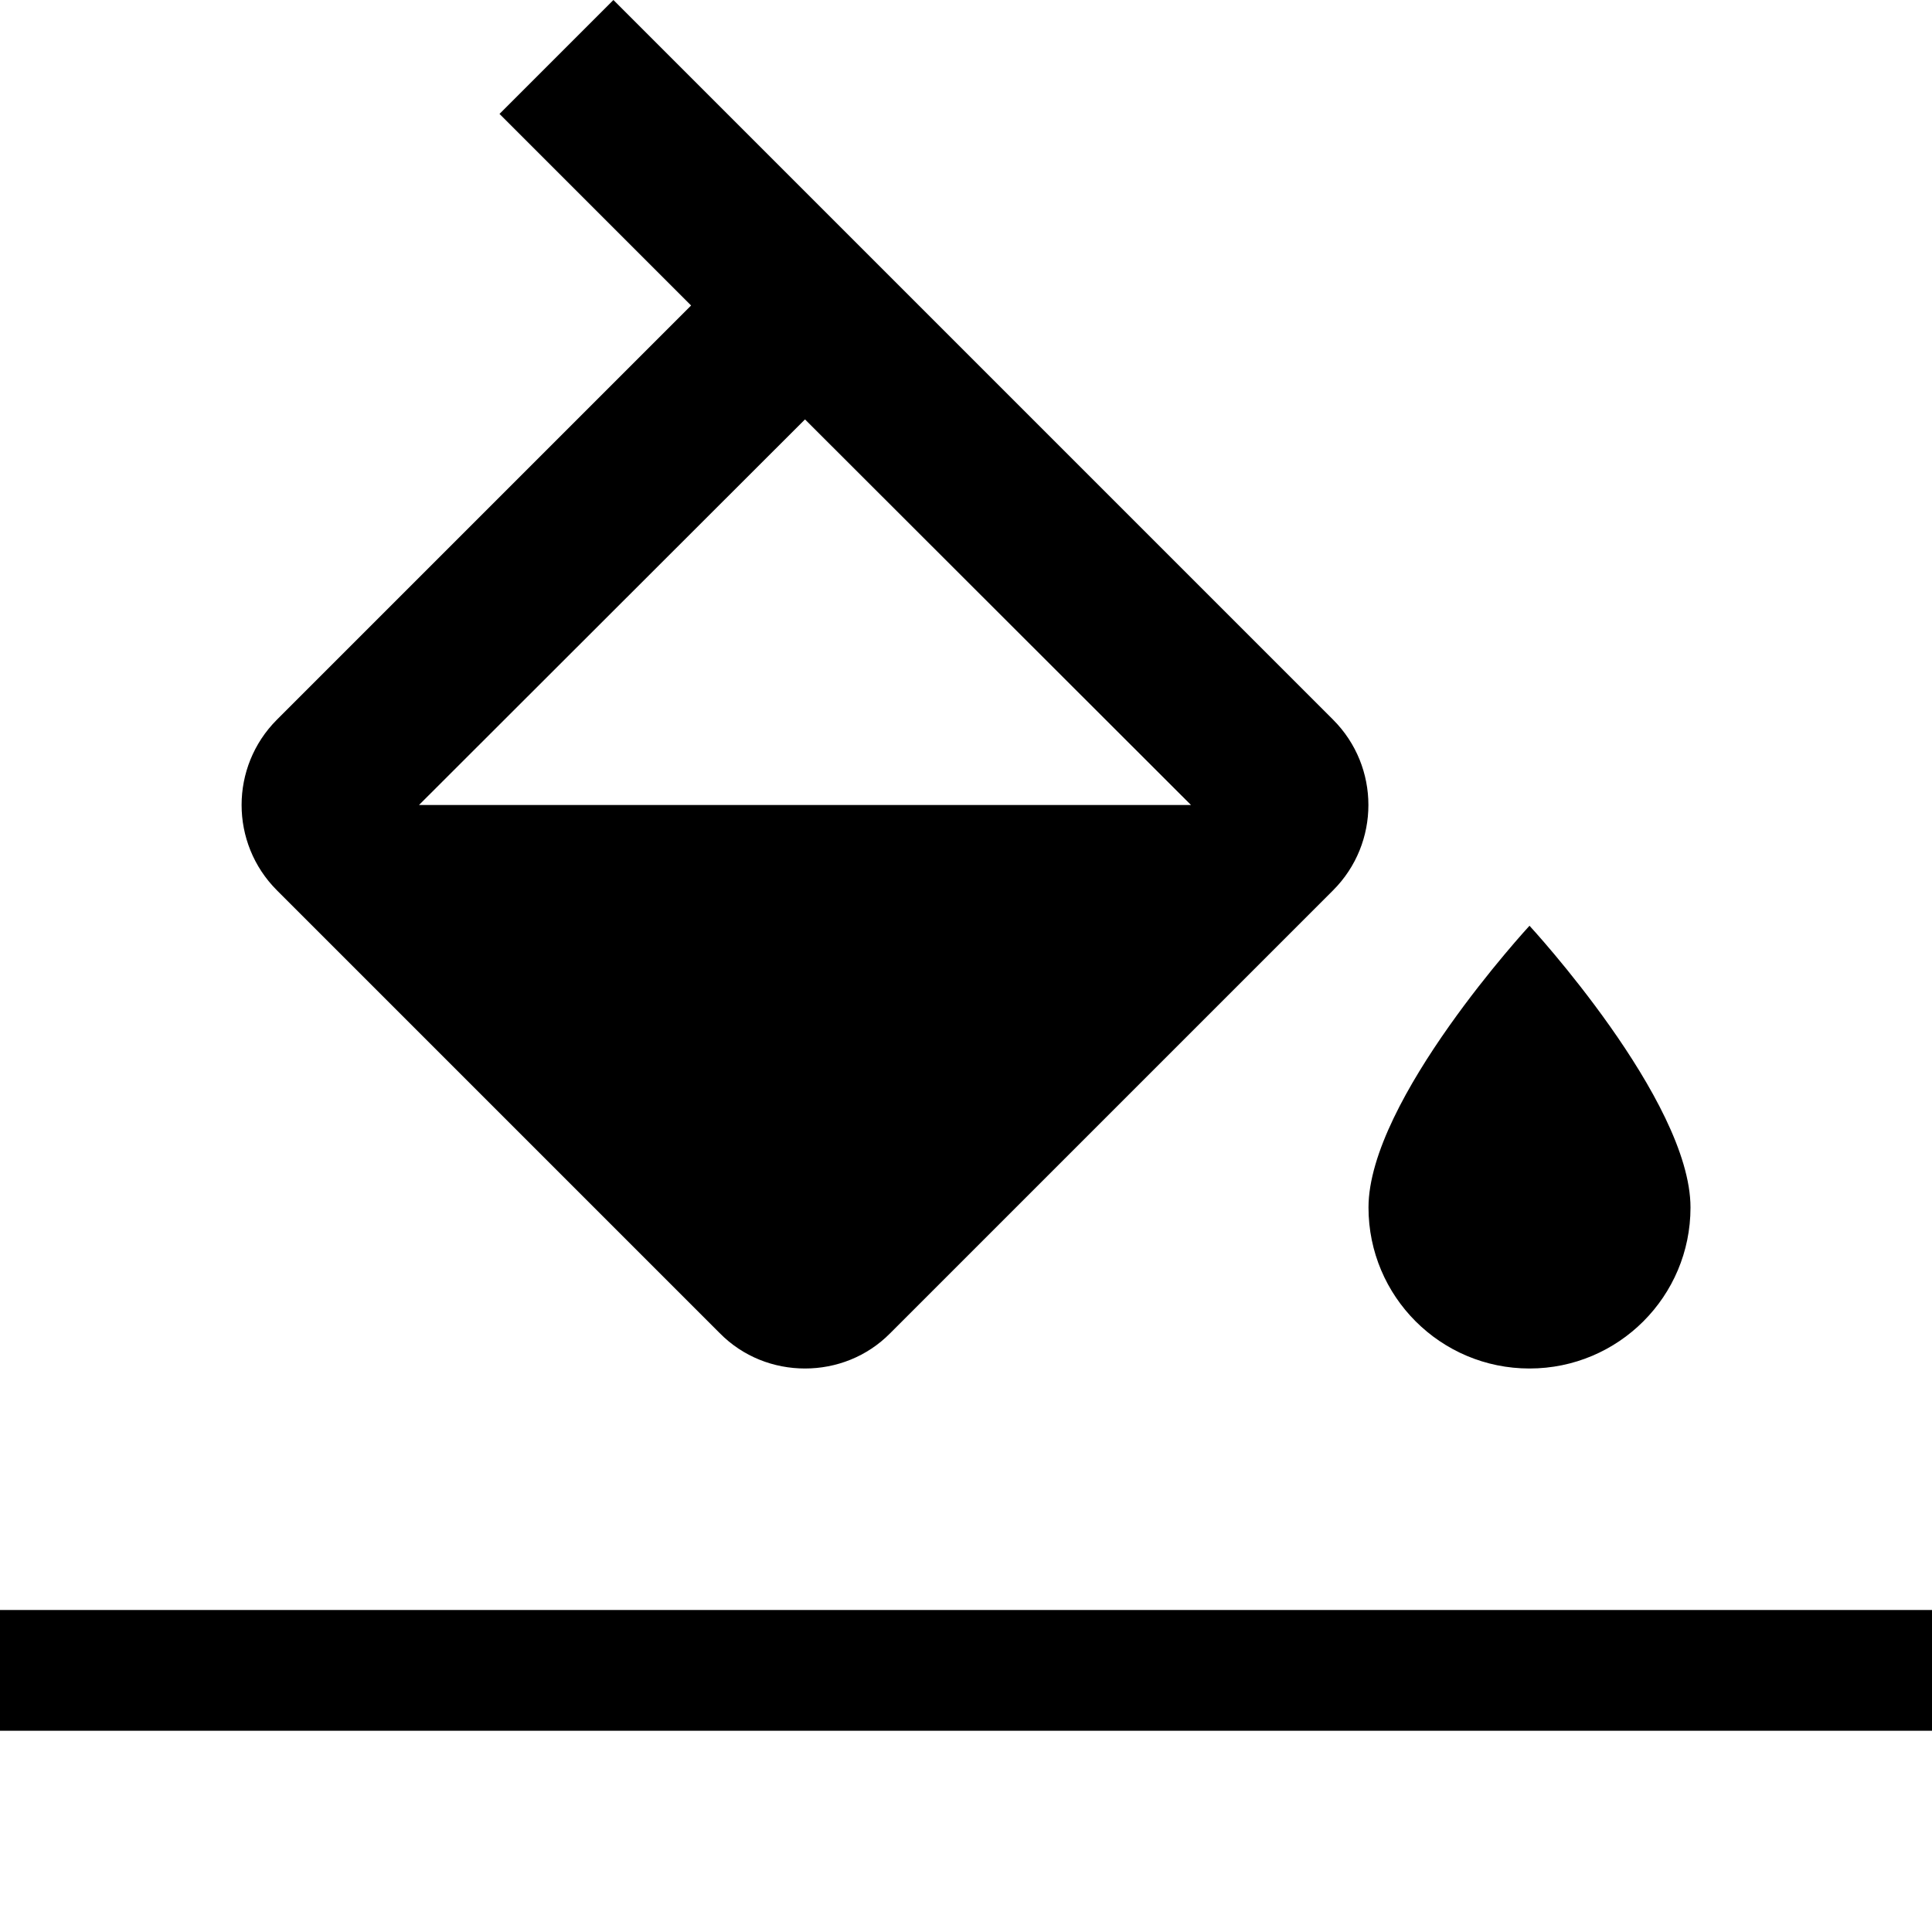
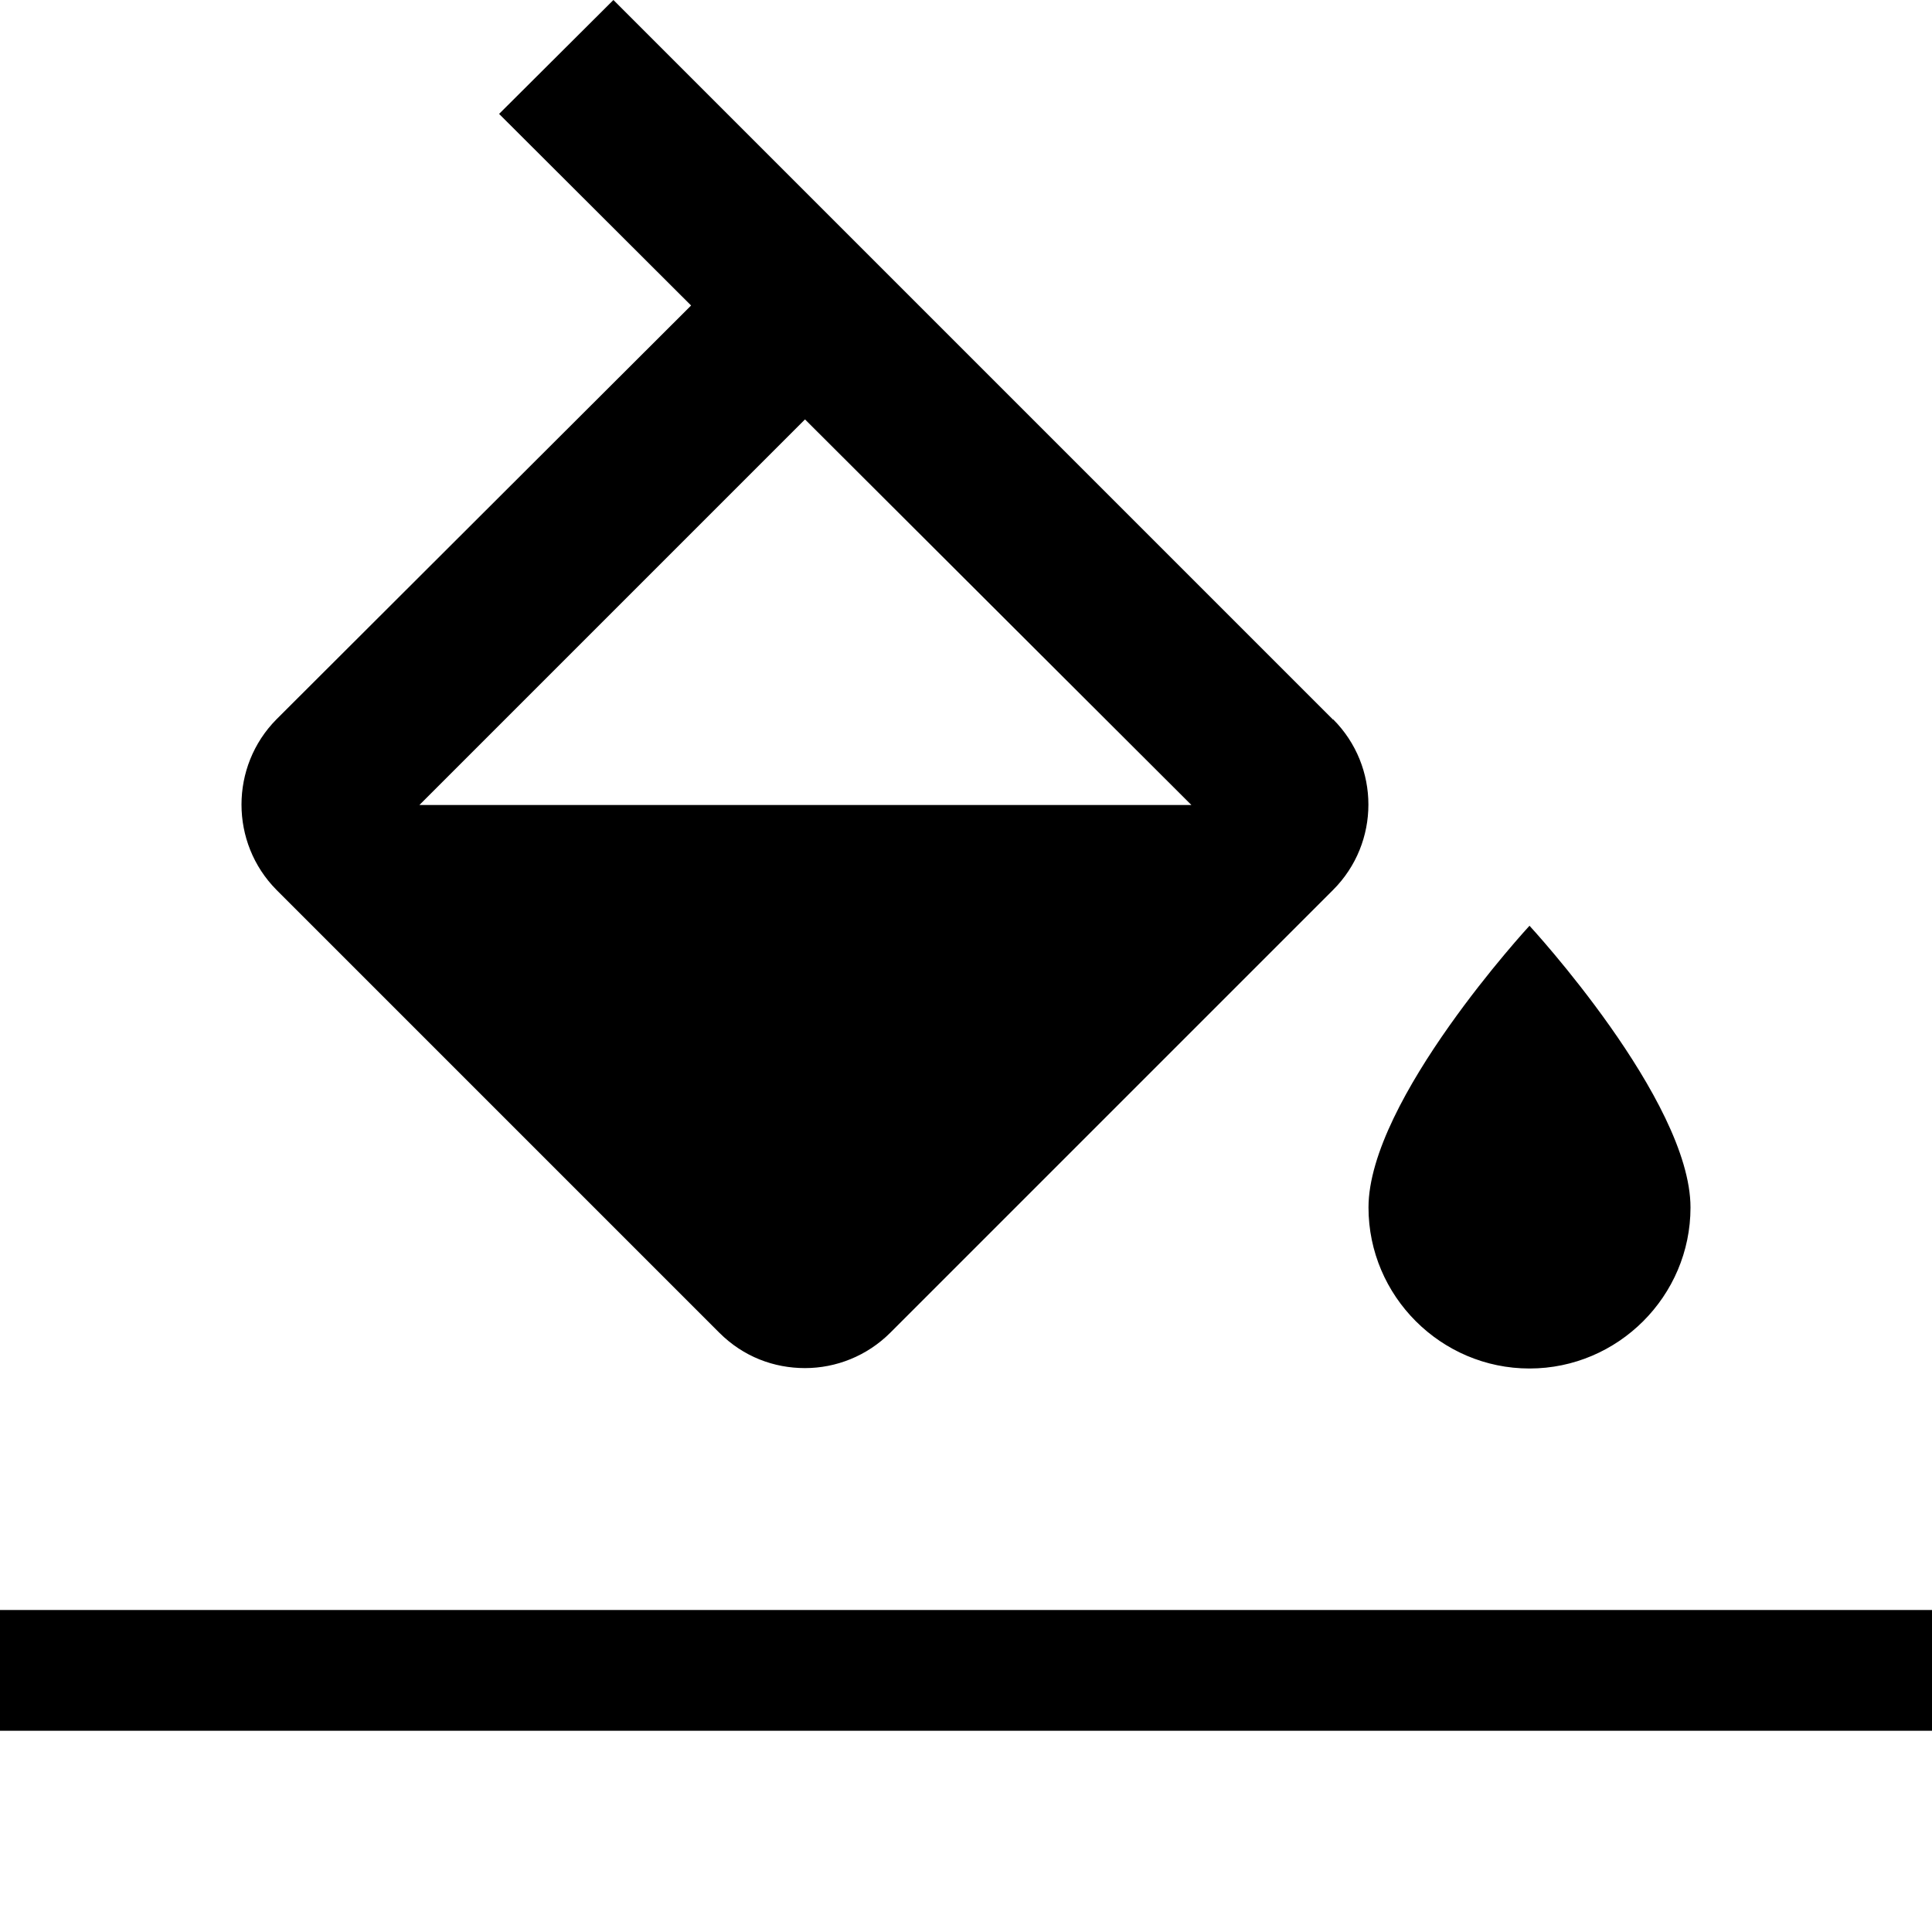
- <svg xmlns="http://www.w3.org/2000/svg" version="1.0" id="Layer_1" x="0px" y="0px" width="48px" height="48px" viewBox="0 0 48 48" enable-background="new 0 0 48 48" xml:space="preserve">
-   <path fill="none" d="M0,0h48v48H0V0z" />
-   <path d="M33.12,17.88L15.24,0l-2.83,2.83l4.76,4.76L6.88,17.88c-1.17,1.17-1.17,3.07,0,4.24l11,11C18.46,33.71,19.23,34,20,34 s1.54-0.29,2.12-0.88l11-11C34.29,20.95,34.29,19.05,33.12,17.88z M10.41,20L20,10.42L29.59,20H10.41z M38,23c0,0-4,4.33-4,7 c0,2.21,1.79,4,4,4s4-1.79,4-4C42,27.33,38,23,38,23z" />
-   <rect y="40" width="48" height="3" />
+ <svg xmlns="http://www.w3.org/2000/svg" width="48" height="48" version="1">
+   <path fill="none" d="M0 0h48v48H0V0z" />
+   <path d="M33.12 17.88L15.24 0 12.4 2.83l4.77 4.76-10.3 10.28c-1.16 1.17-1.16 3.07 0 4.24l11 11c.6.6 1.36.88 2.13.88s1.54-.3 2.12-.88l11-11c1.17-1.17 1.17-3.07 0-4.24zM10.42 20L20 10.42 29.6 20H10.4zM38 23s-4 4.33-4 7c0 2.2 1.8 4 4 4s4-1.8 4-4c0-2.67-4-7-4-7zM0 40h48v3H0z" />
</svg>
